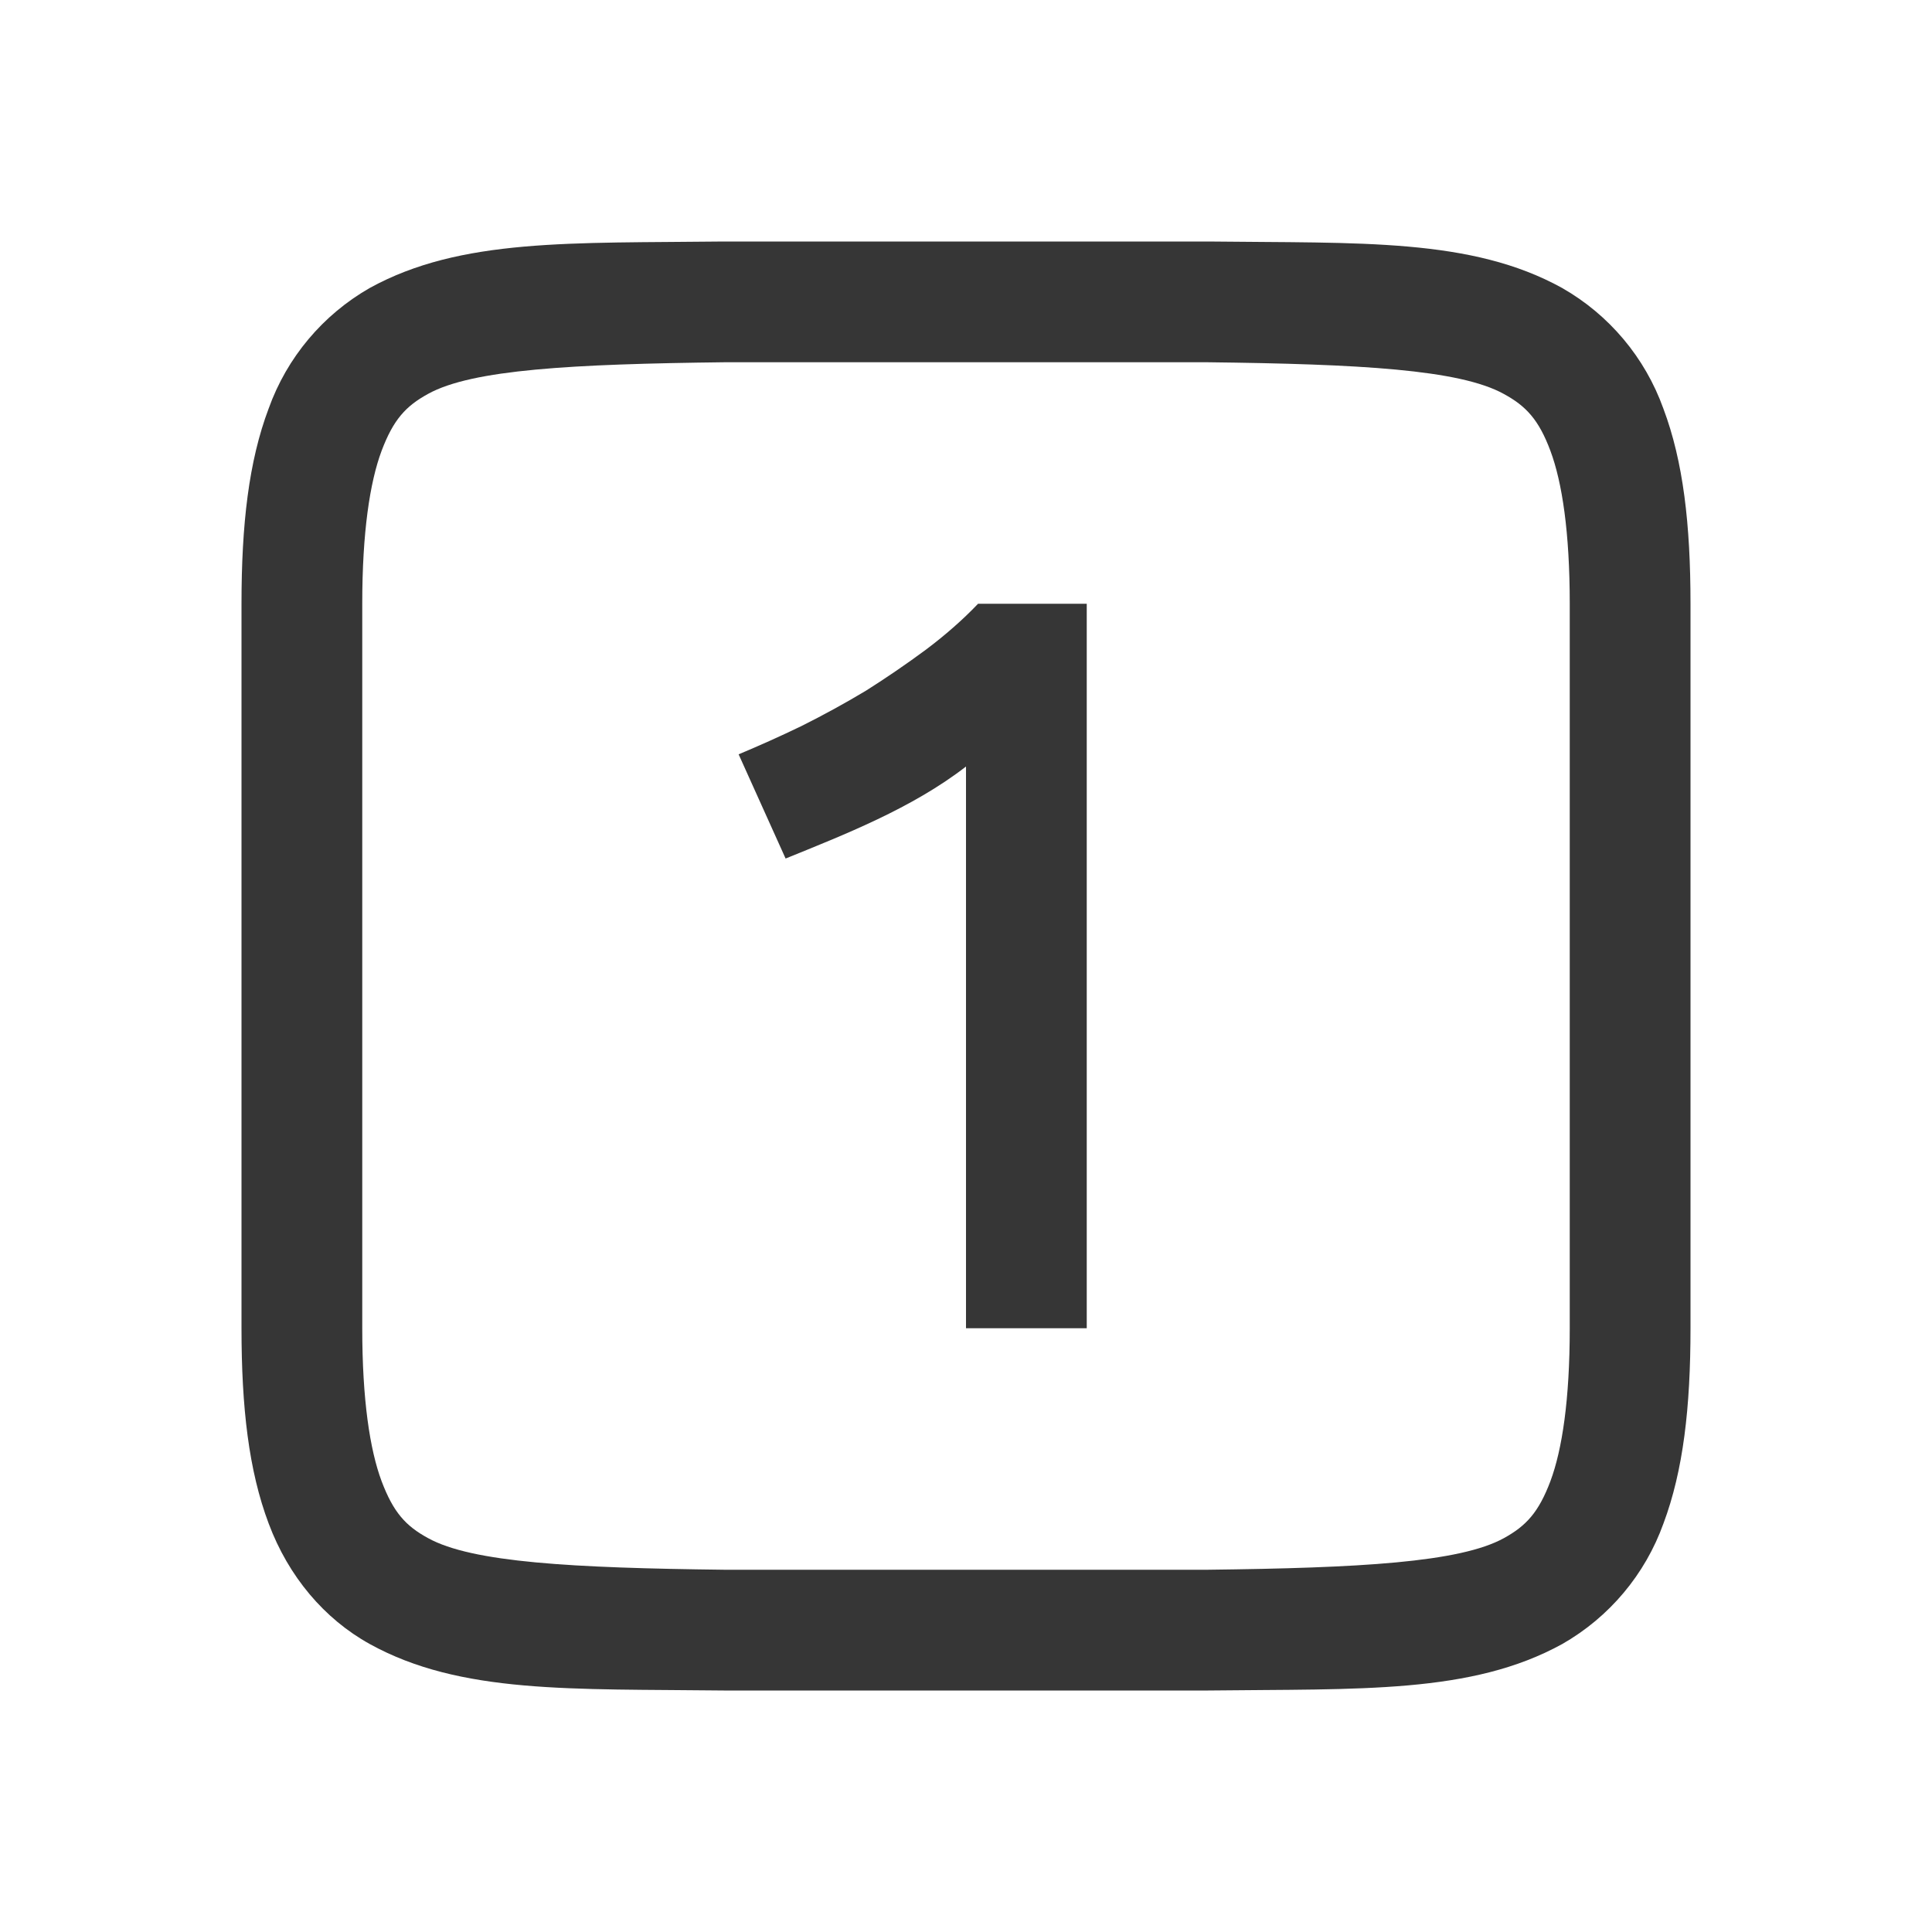
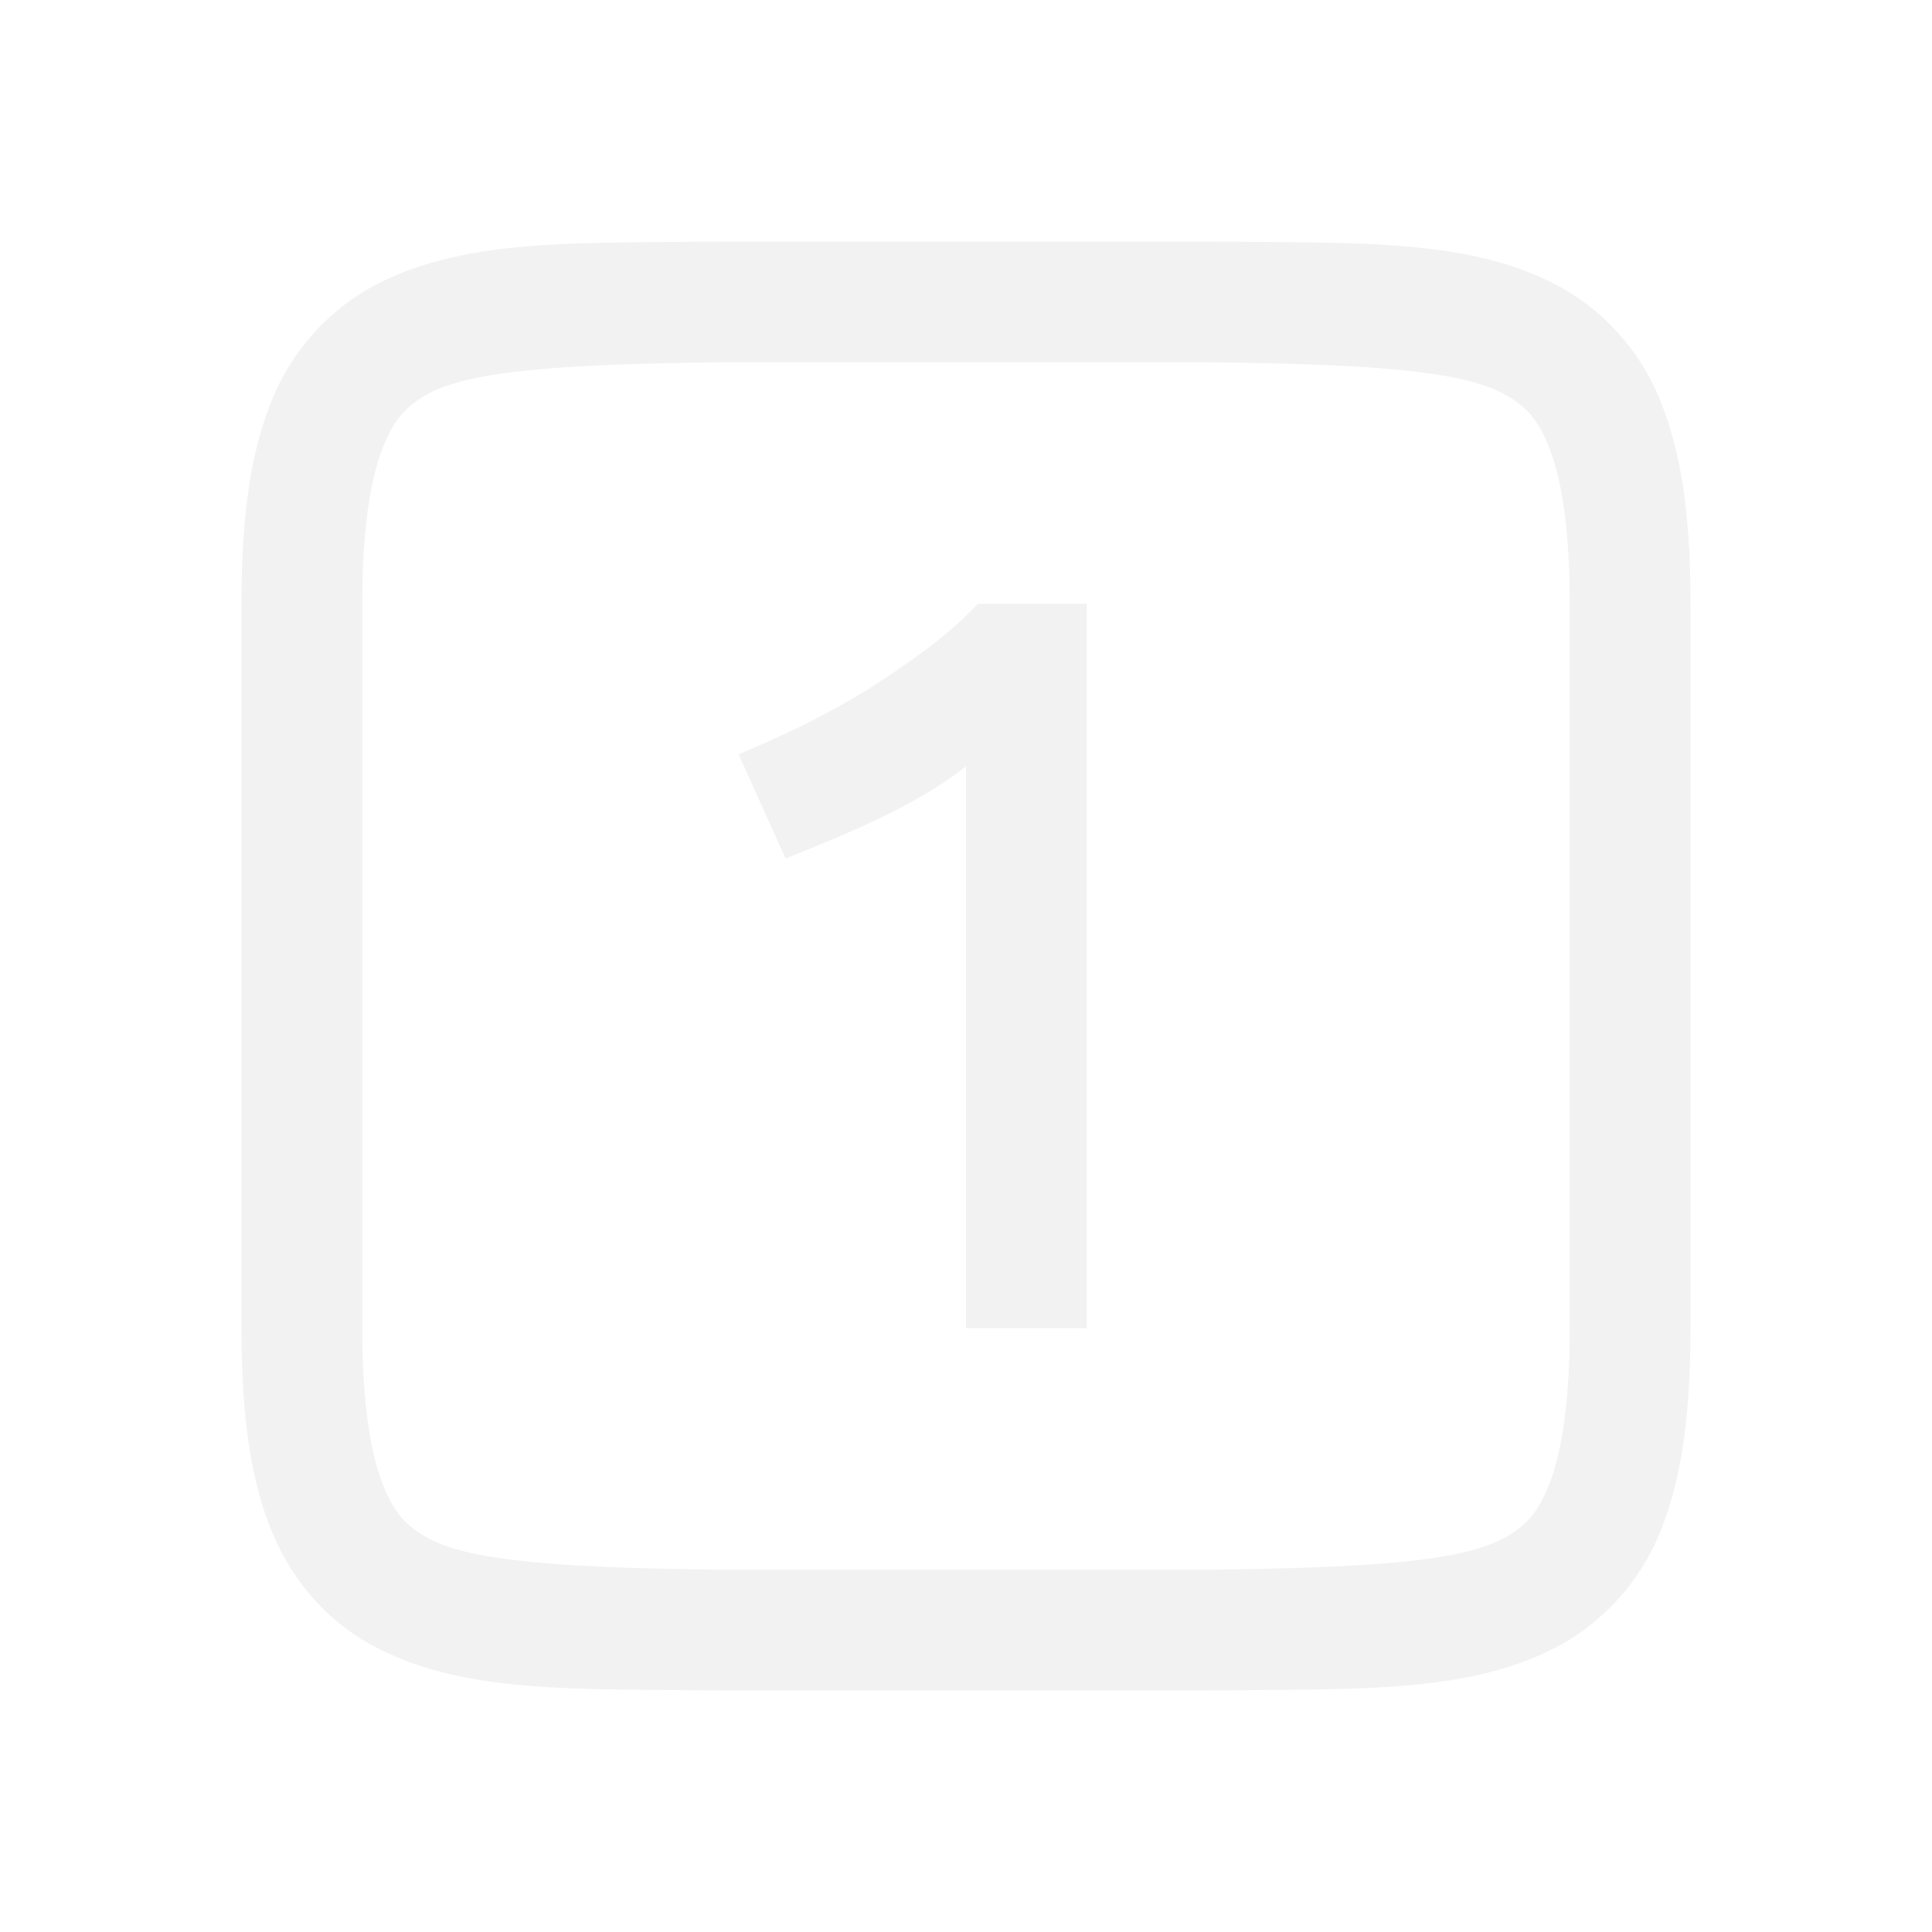
<svg xmlns="http://www.w3.org/2000/svg" height="16" width="16">
-   <g fill="#363636">
+   <g fill="#f2f2f2">
    <path d="M5.994 2c-1.258.015-2.179-.03-2.932.385a1.88 1.88 0 0 0-.837.998C2.06 3.82 2 4.343 2 5v6c0 .658.06 1.179.225 1.617.164.439.461.79.837.998.753.416 1.674.37 2.932.385H10.006c1.258-.015 2.179.03 2.932-.385a1.88 1.88 0 0 0 .838-.998c.164-.438.224-.96.224-1.617V5c0-.658-.06-1.179-.225-1.617a1.88 1.88 0 0 0-.838-.998c-.752-.416-1.673-.37-2.931-.385H5.998zM6 3h4c1.259.015 2.087.06 2.453.262.184.1.29.212.387.472.097.26.16.674.16 1.266v6c0 .592-.063 1.006-.16 1.266-.098.26-.202.371-.385.472-.366.202-1.197.247-2.455.262H6c-1.259-.015-2.09-.06-2.455-.262-.184-.1-.287-.212-.385-.472C3.063 12.006 3 11.592 3 11V5c0-.592.063-1.006.16-1.266.098-.26.201-.371.385-.472C3.91 3.06 4.74 3.015 6 3z" style="line-height:normal;font-variant-ligatures:normal;font-variant-position:normal;font-variant-caps:normal;font-variant-numeric:normal;font-variant-alternates:normal;font-feature-settings:normal;text-indent:0;text-align:start;text-decoration-line:none;text-decoration-style:solid;text-decoration-color:#000;text-transform:none;text-orientation:mixed;shape-padding:0;isolation:auto;mix-blend-mode:normal;marker:none" color="#000" font-weight="400" font-family="sans-serif" white-space="normal" overflow="visible" />
    <path d="M6.117 6.247c.167-.07.34-.147.52-.234.184-.092.363-.19.536-.294a8.2 8.2 0 0 0 .494-.338c.161-.121.306-.248.433-.381H9v6H8V6.348c-.448.347-1.012.566-1.494.762z" style="line-height:1000%;-inkscape-font-specification:Ubuntu;text-align:center" font-weight="700" font-family="Ubuntu" letter-spacing="0" word-spacing="0" text-anchor="middle" />
  </g>
</svg>
